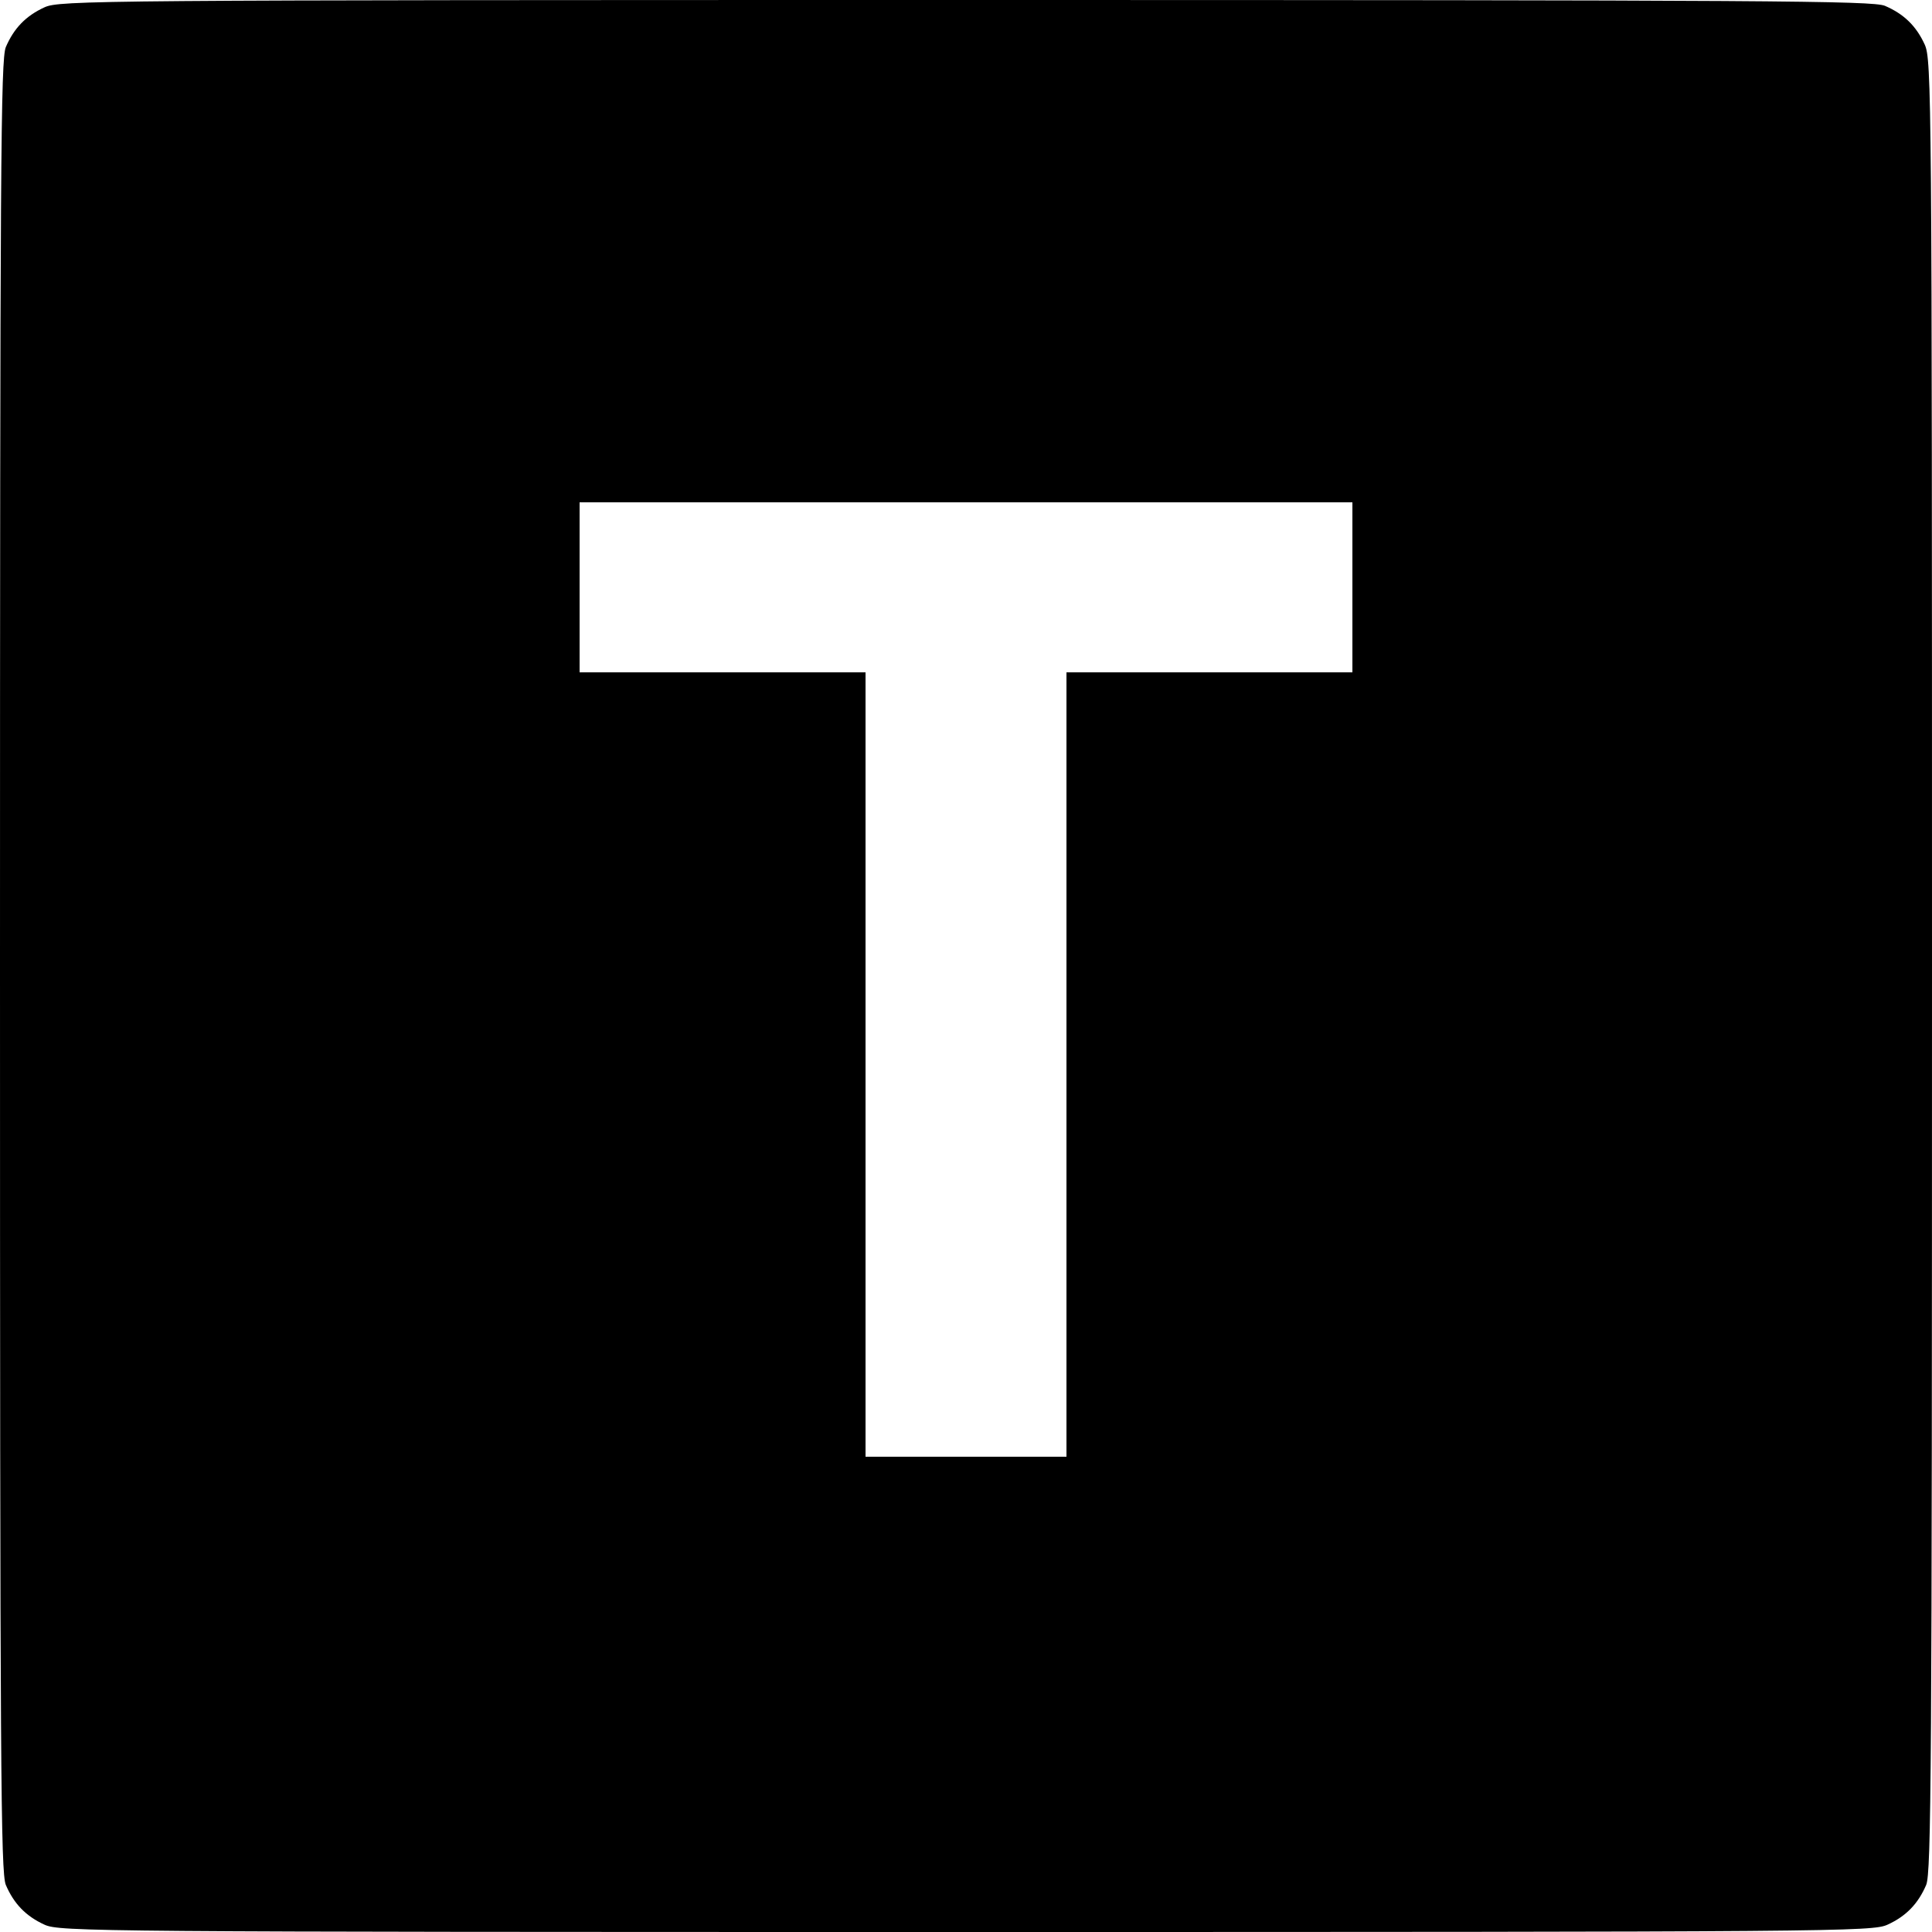
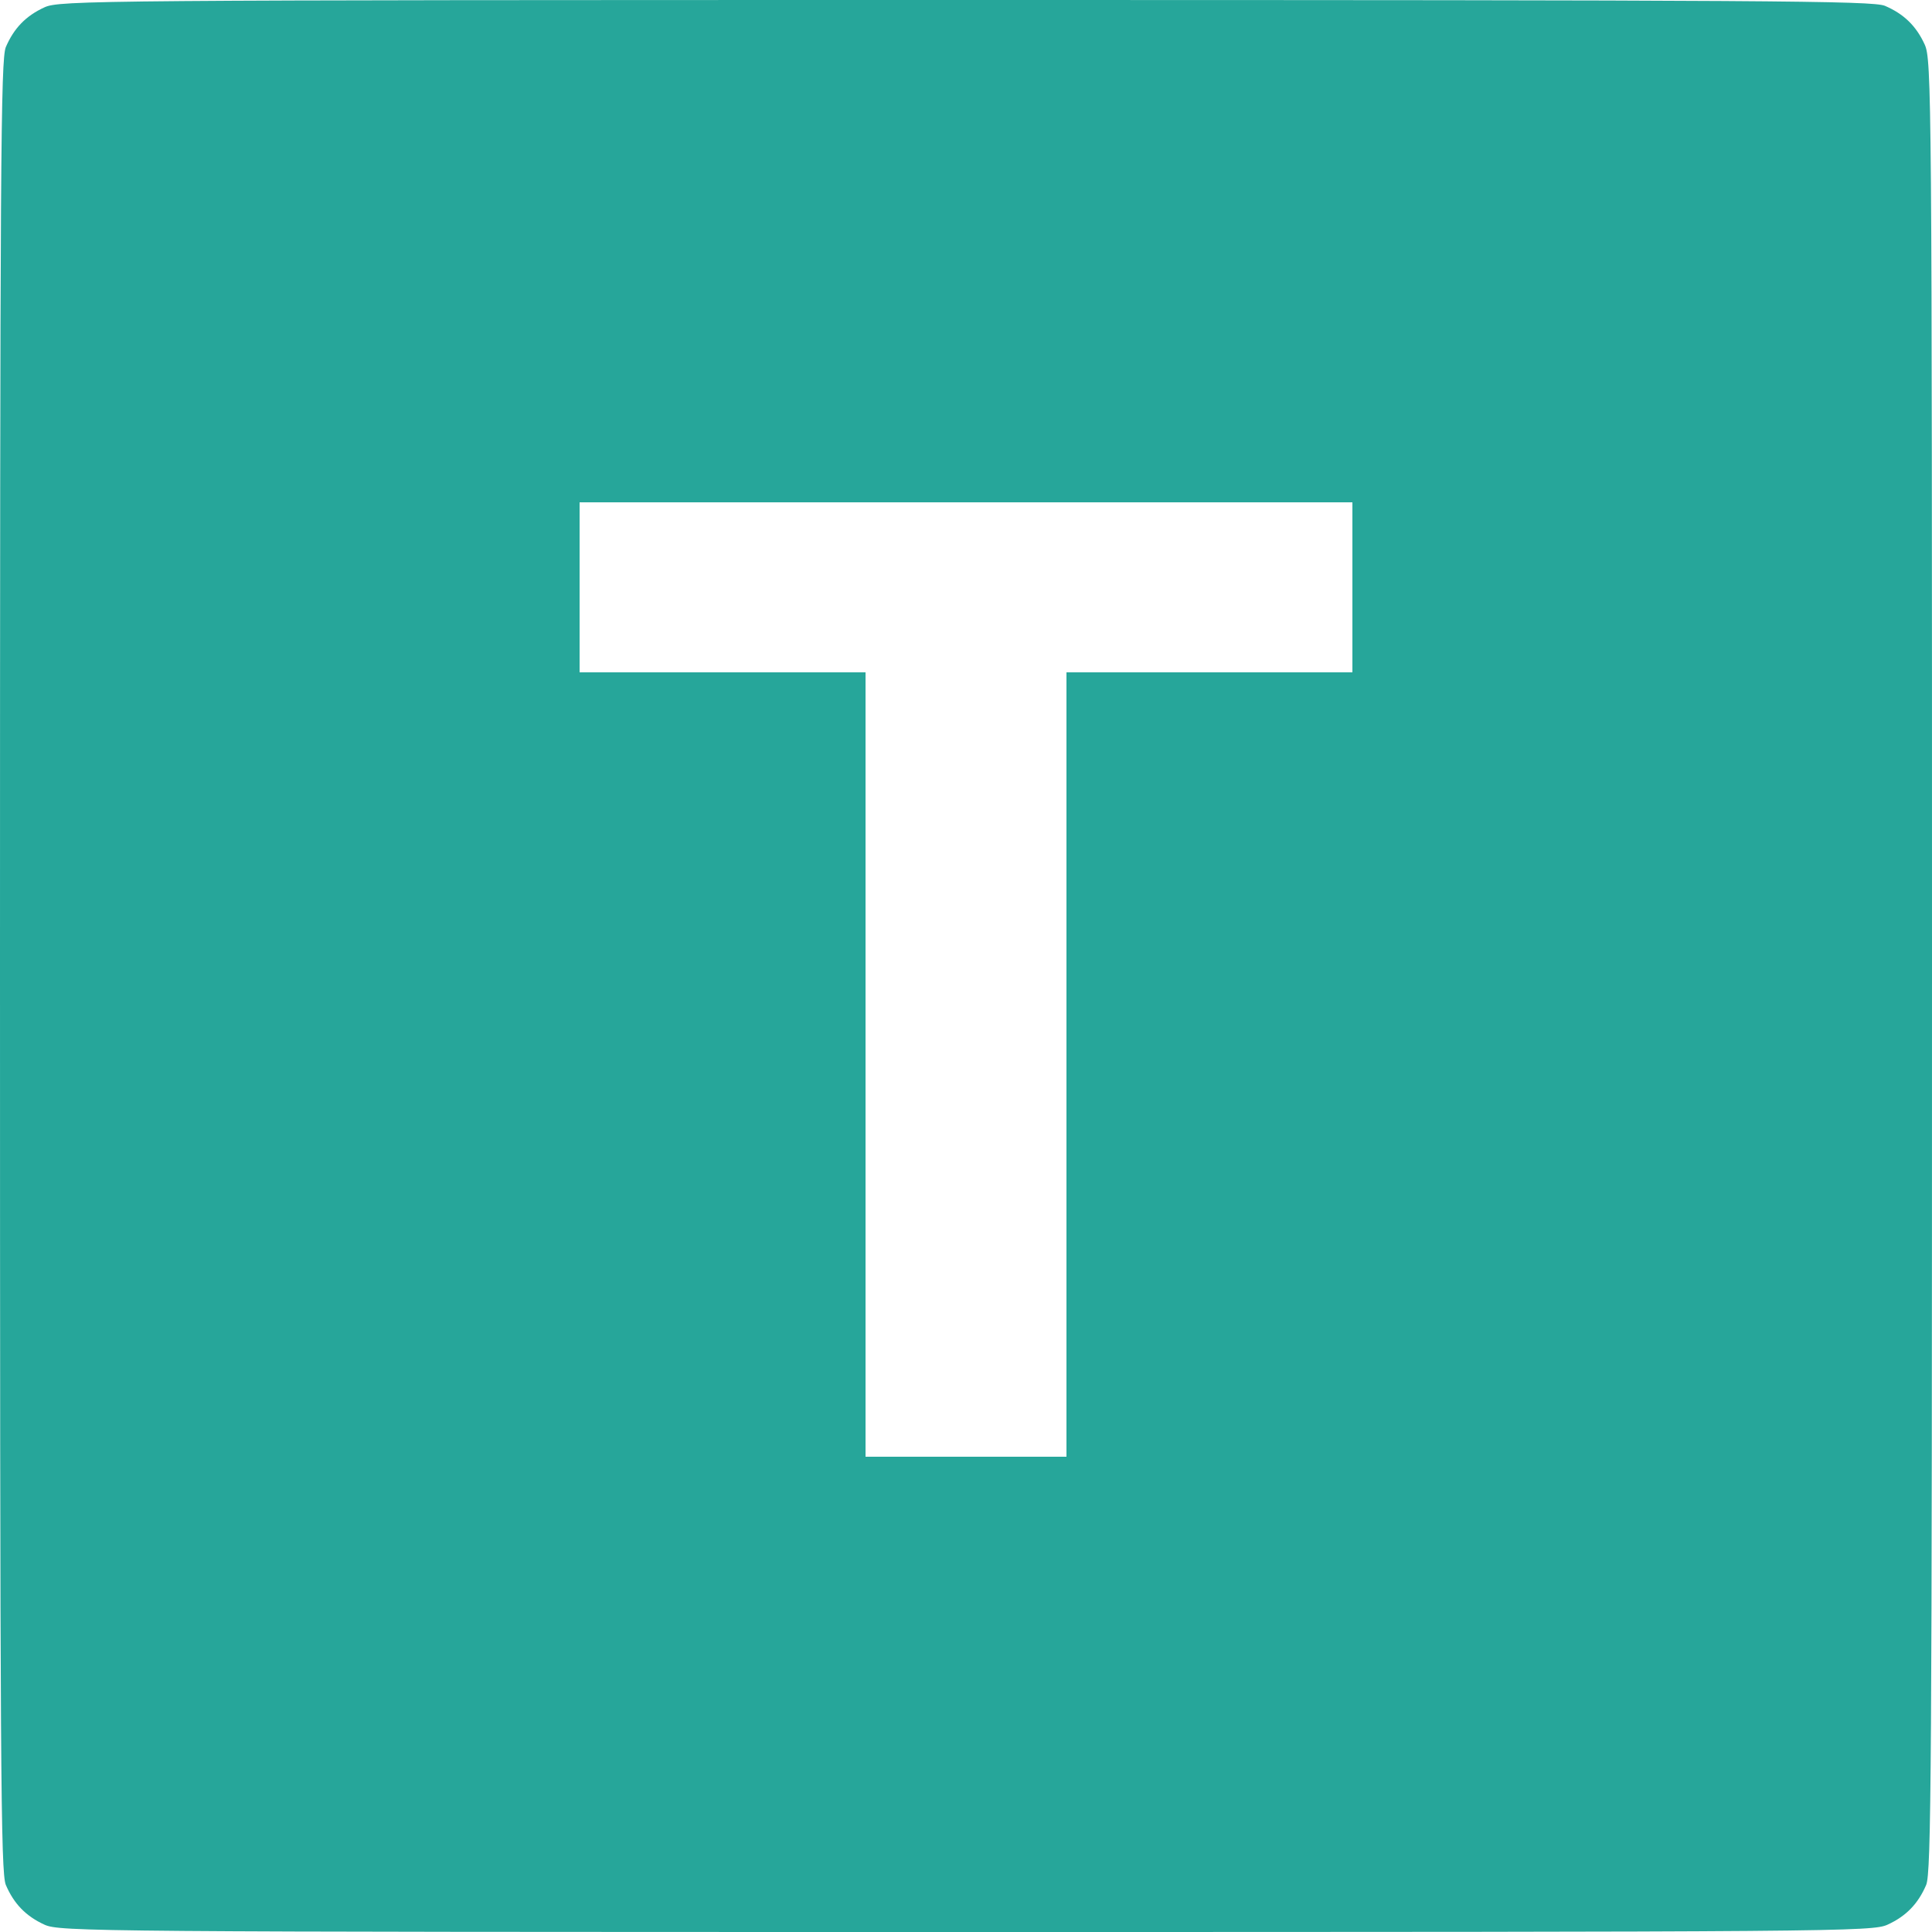
<svg xmlns="http://www.w3.org/2000/svg" version="1.0" width="500pt" height="500pt" viewBox="0 0 500 500" preserveAspectRatio="xMidYMid meet">
-   <g transform="translate(0,500) scale(0.1,-0.1)" fill="#000000" stroke="none">
+   <g transform="translate(0,500) scale(0.1,-0.1)" fill="#26A69A" stroke="none">
    <path d="M115 4981 c-48 -22 -79 -54 -100 -103 -13 -33 -15 -288 -15 -2378 0 -2090 2 -2345 15 -2378 21 -49 52 -81 100 -103 39 -18 126 -19 2385 -19 2259 0 2346 1 2385 19 48 22 79 54 100 103 13 33 15 288 15 2380 0 2257 -1 2344 -19 2383 -22 48 -54 79 -103 100 -33 13 -288 15 -2380 15 -2257 0 -2344 -1 -2383 -19z m3385 -1501 l0 -220 -370 0 -370 0 0 -1015 0 -1015 -260 0 -260 0 0 1015 0 1015 -370 0 -370 0 0 220 0 220 1000 0 1000 0 0 -220z" />
  </g>
</svg>
